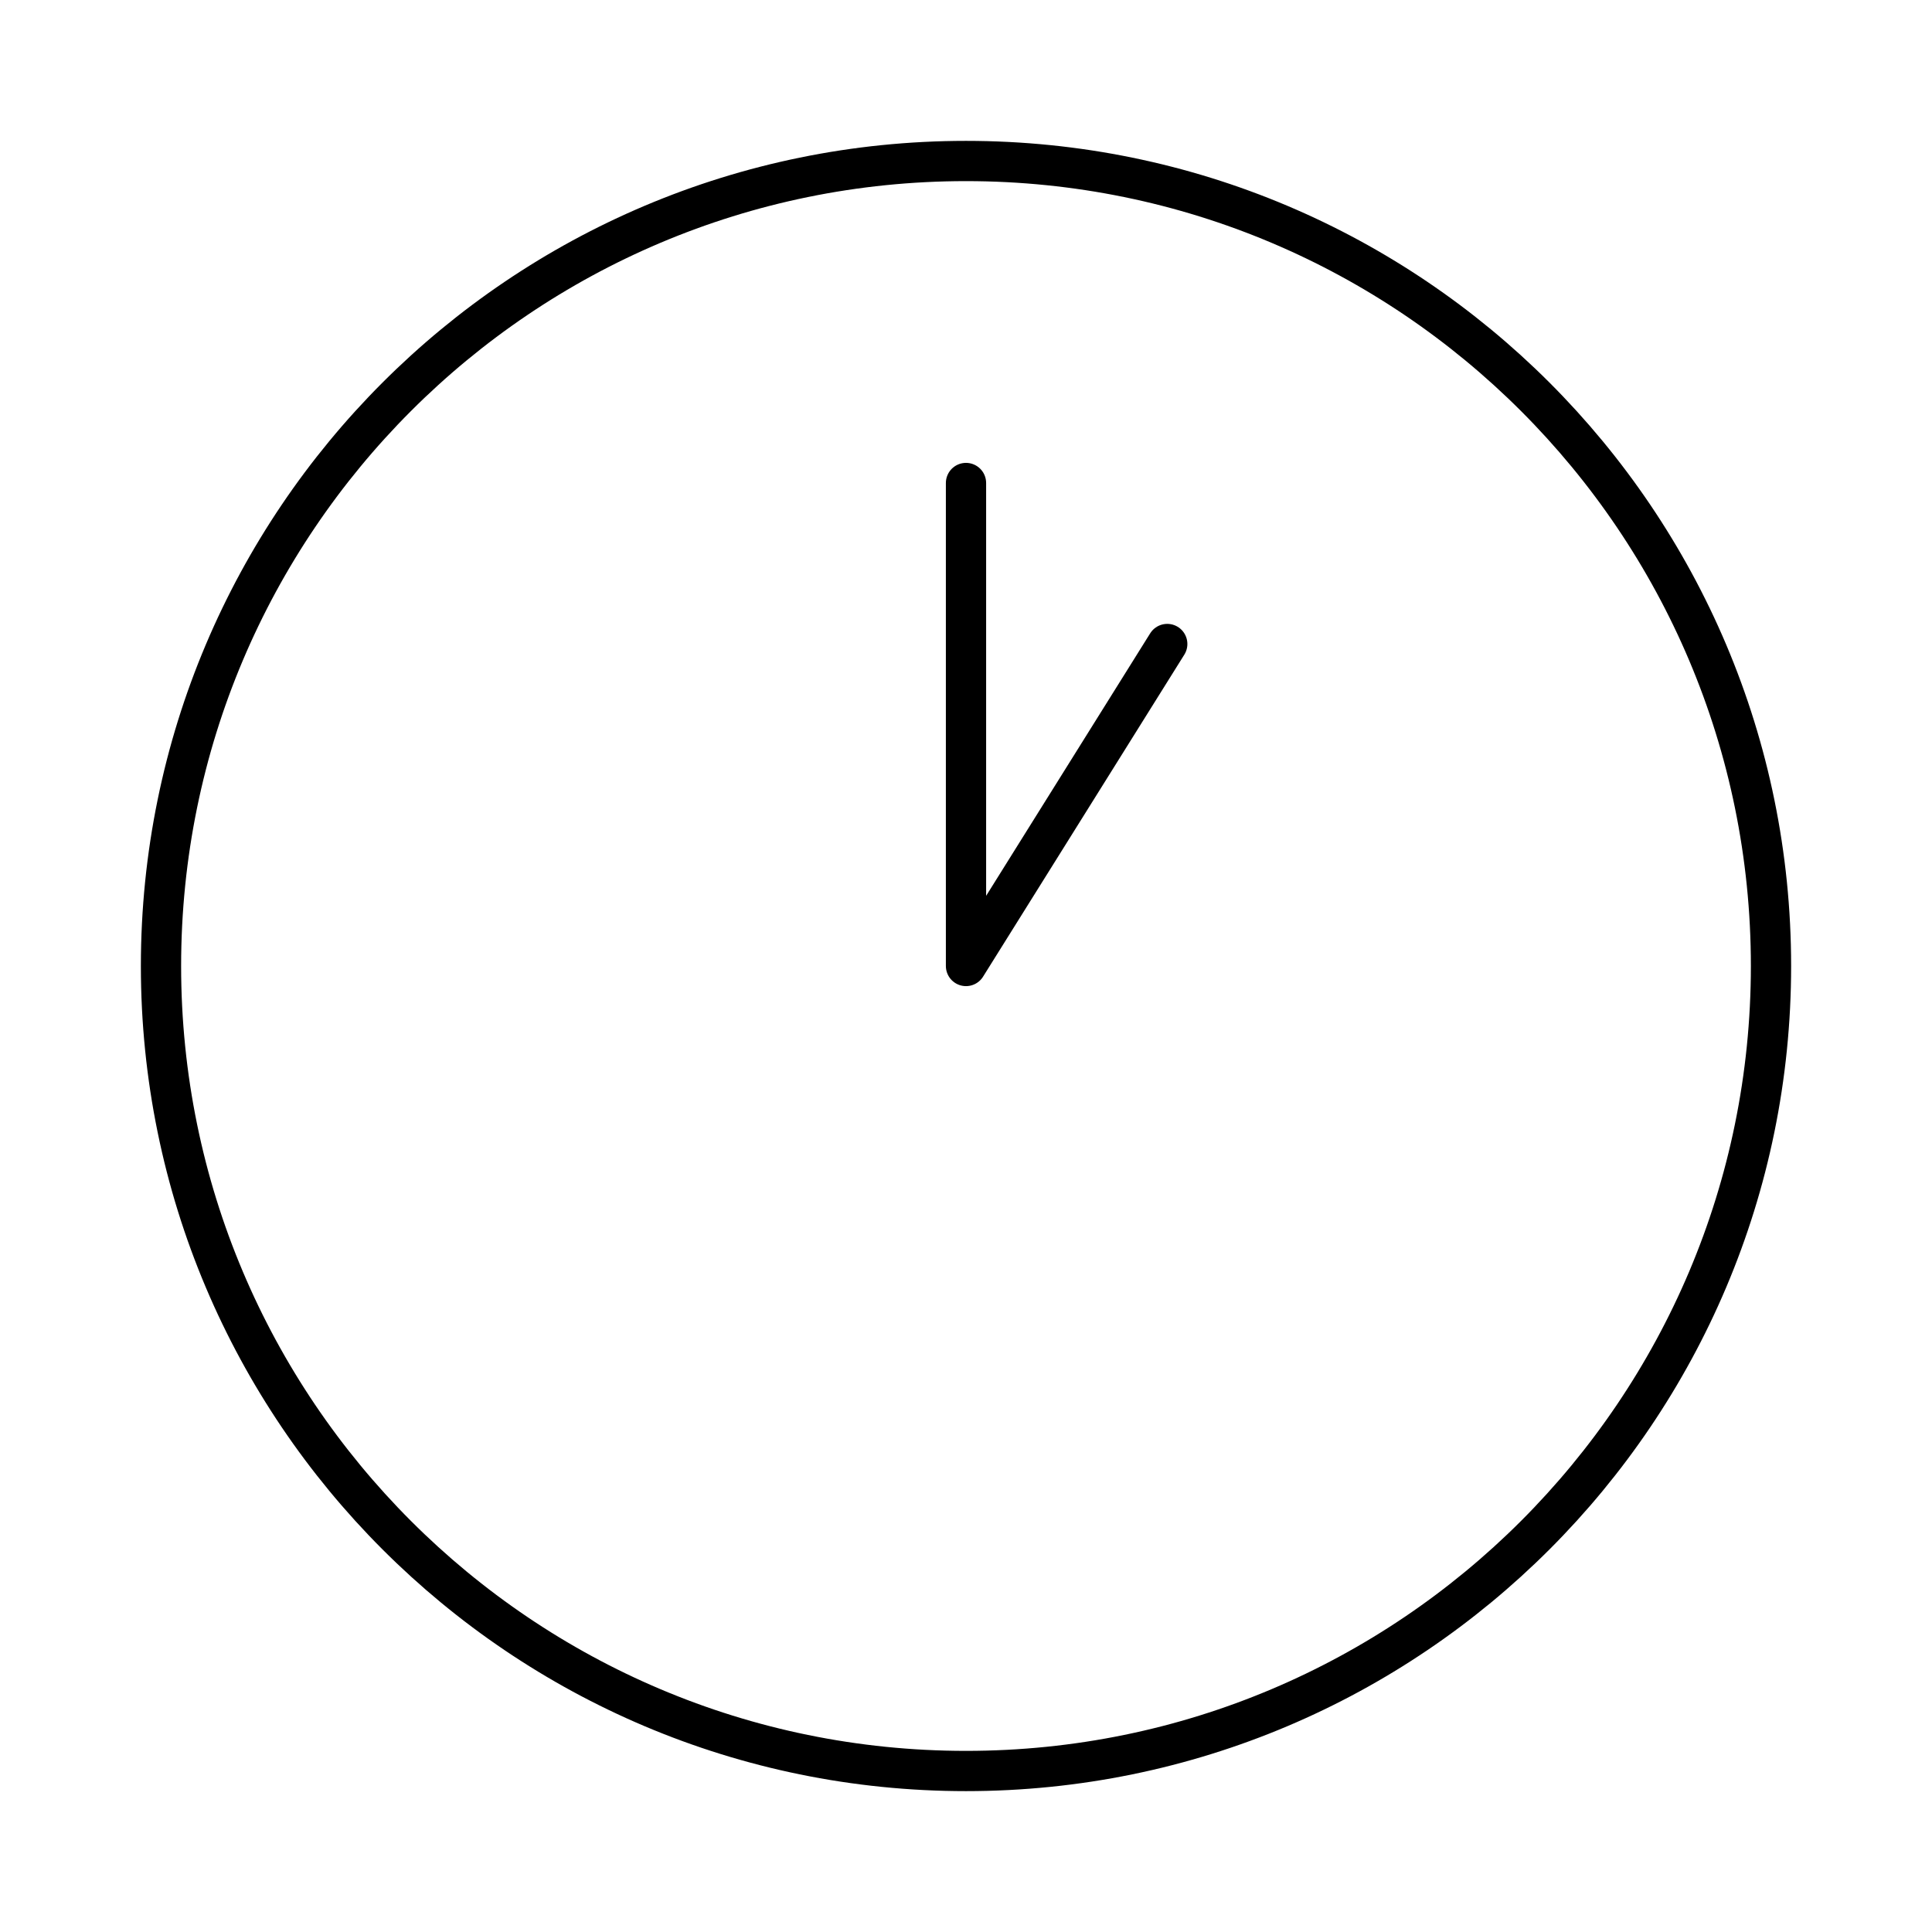
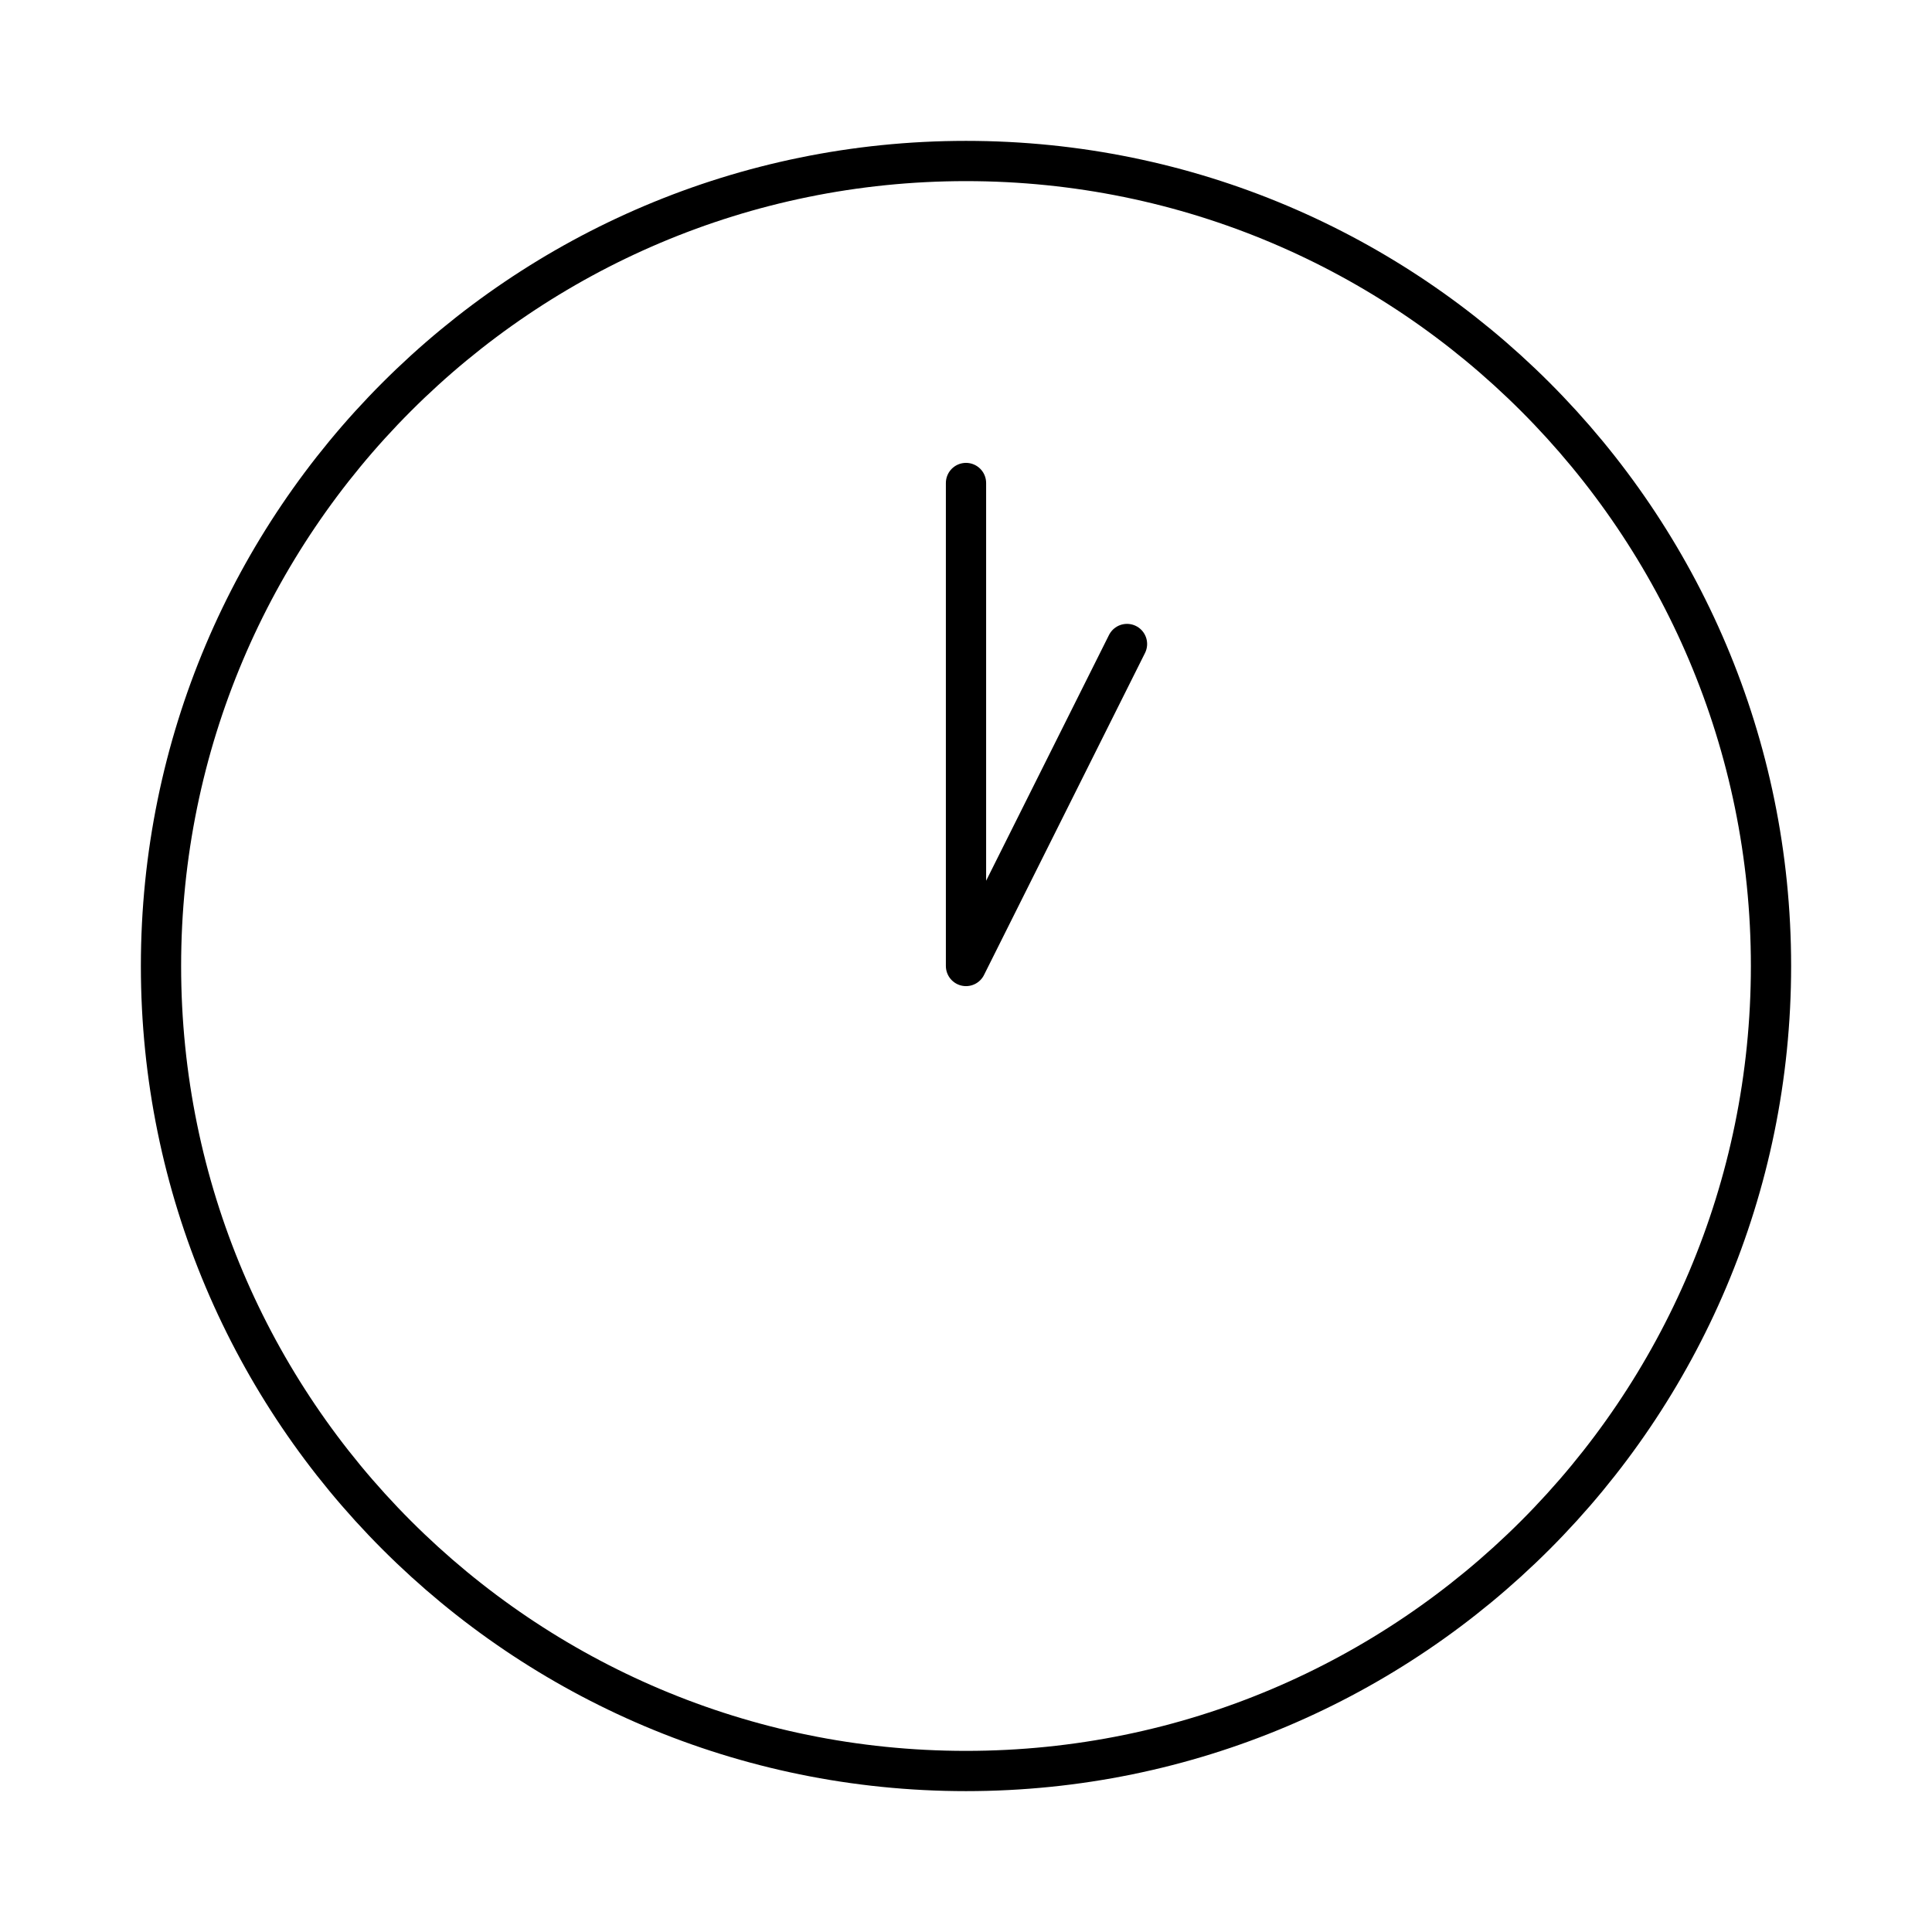
<svg xmlns="http://www.w3.org/2000/svg" width="24" height="24" viewBox="0 0 24 24" fill="none" stroke="currentColor" stroke-width=".5" stroke-linecap="round" stroke-linejoin="round">
+   <path d="M12 6v6l2-4" />
  <circle cx="12" cy="12" r="10" />
-   <polyline points="12 6 12 12 14.5 8" />
</svg>
